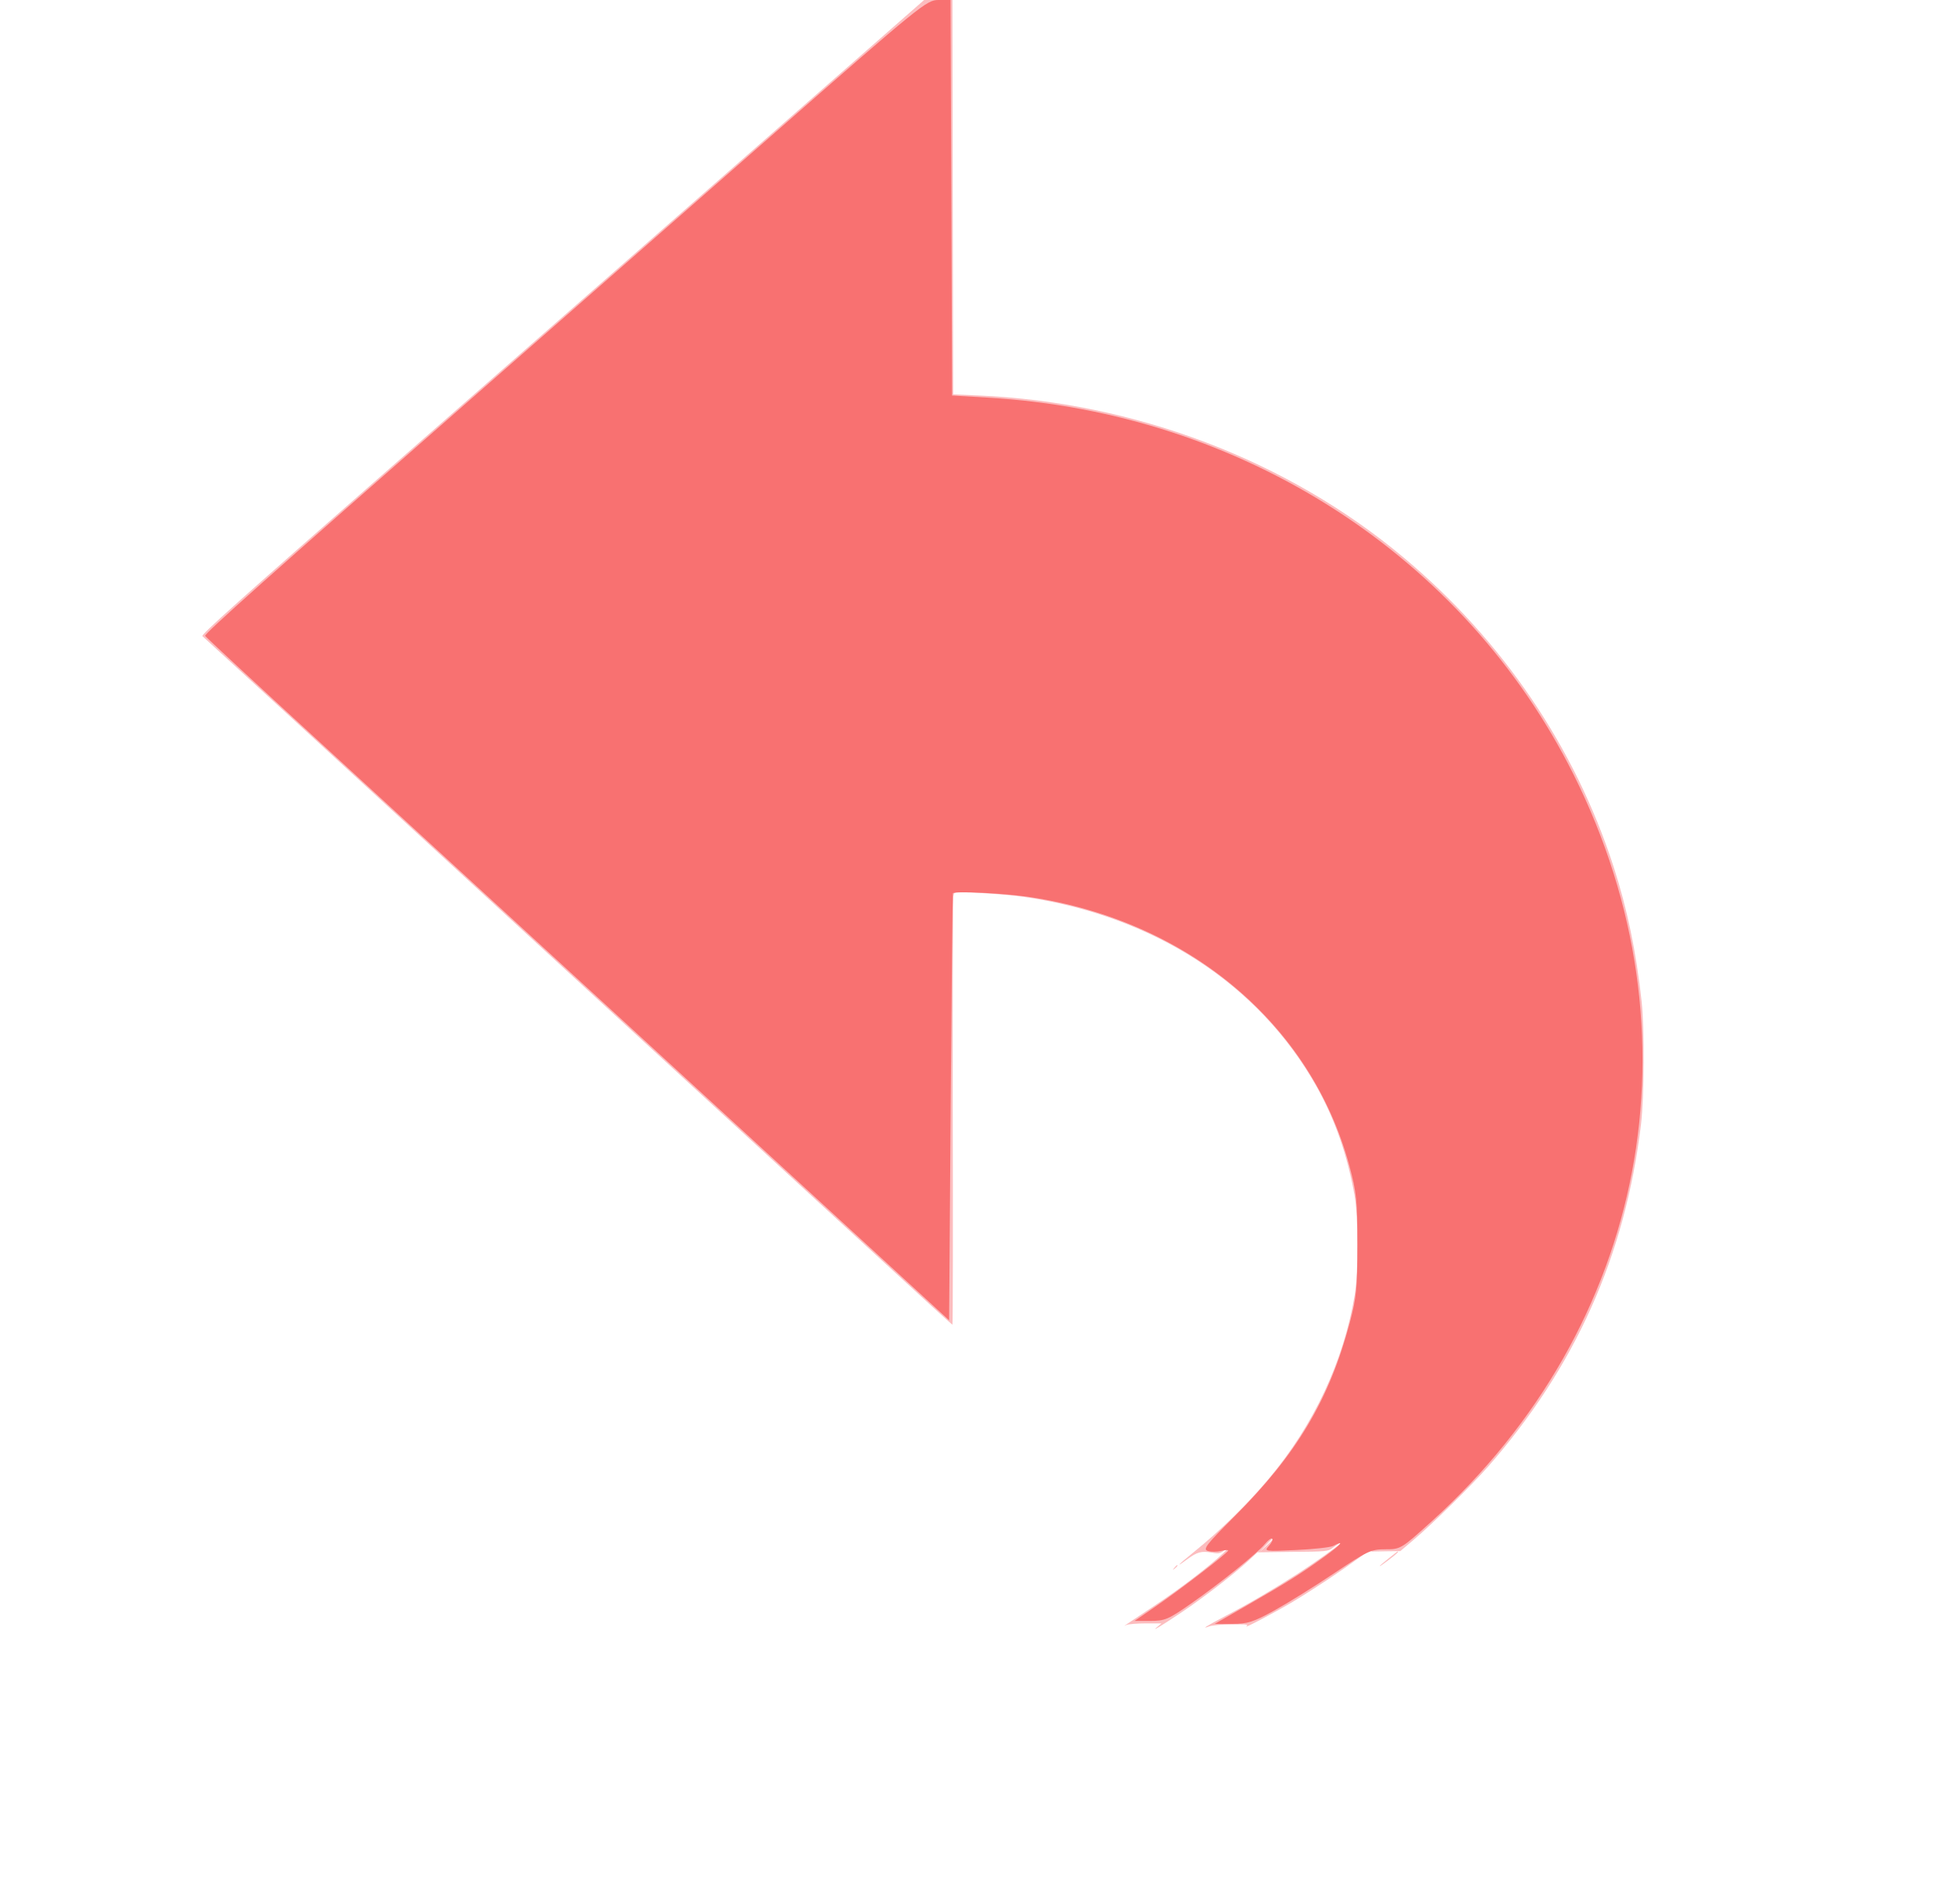
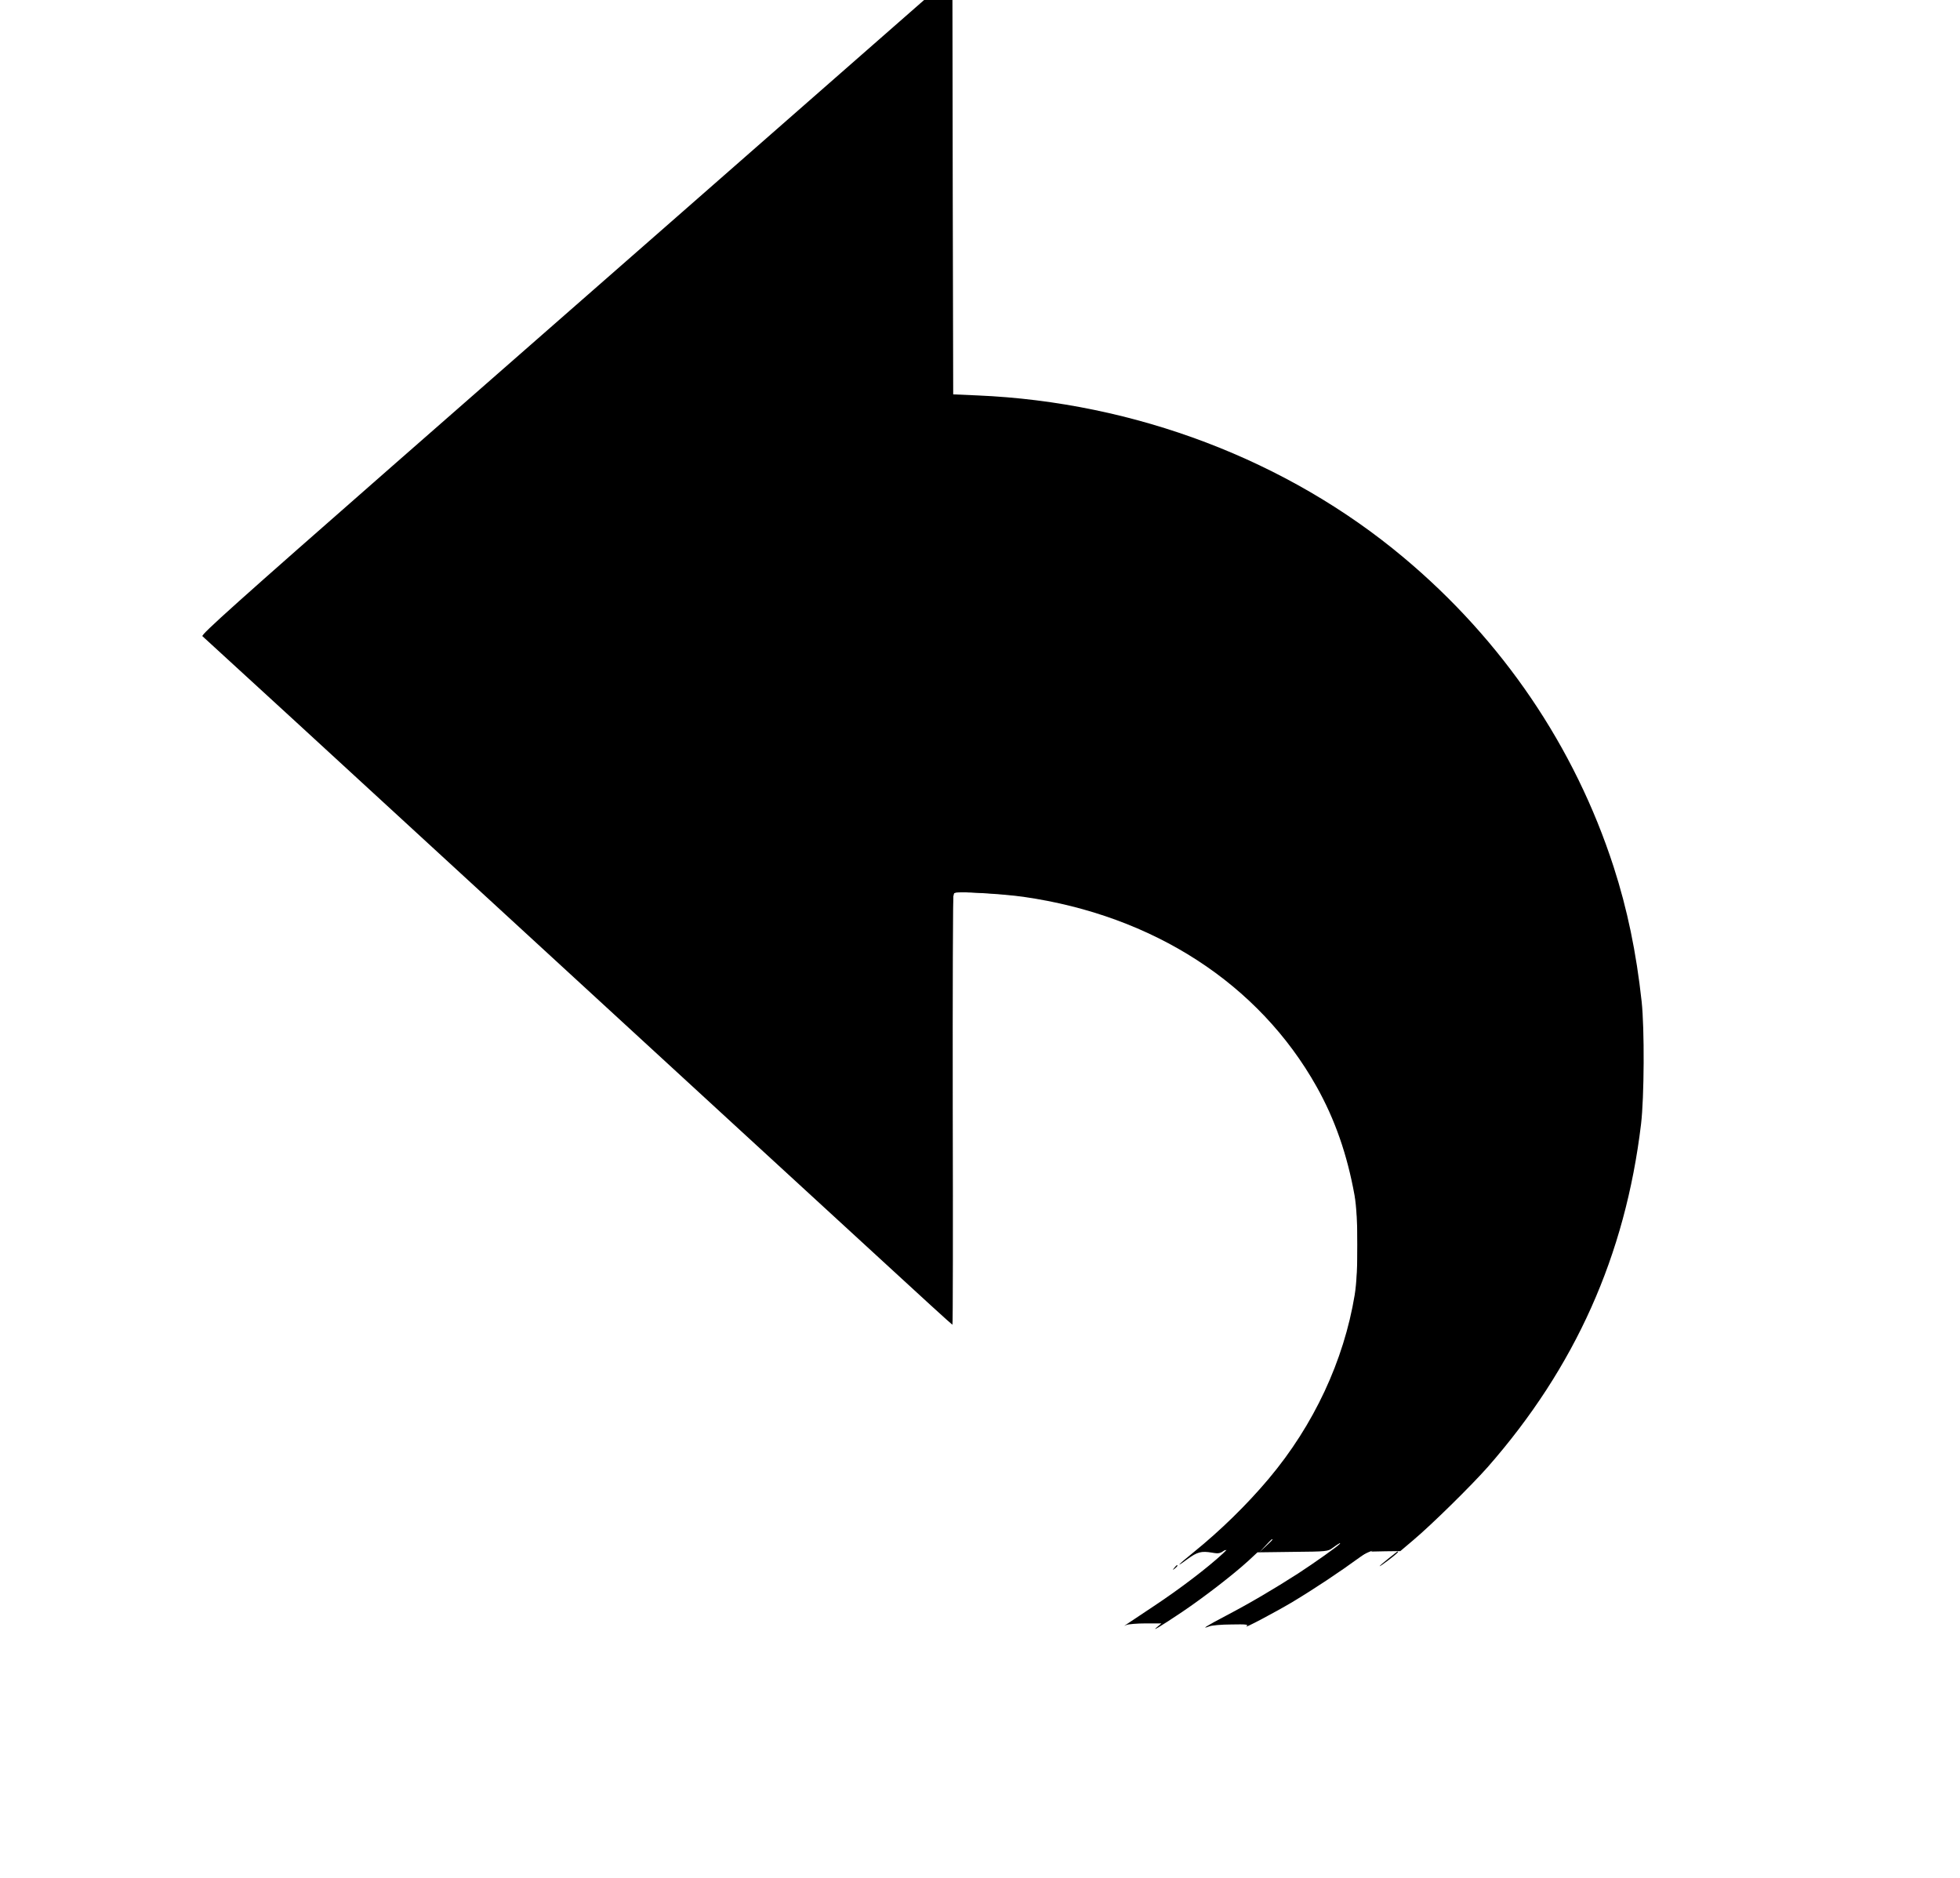
<svg xmlns="http://www.w3.org/2000/svg" version="1.0" width="1280pt" height="1226pt" viewBox="0 0 1280 1226" preserveAspectRatio="xMidYMid meet" id="svg84">
  <defs id="defs88" />
-   <g transform="translate(0,1226) scale(0.1,-0.1)" fill="#000000" stroke="none" id="g82" style="fill:#fcbdbf;fill-opacity:1">
-     <path d="M5485 11778 c-302 -265 -802 -703 -1110 -973 -308 -270 -1124 -985 -1814 -1589 -1005 -881 -1251 -1101 -1239 -1110 8 -6 900 -825 1983 -1821 1083 -995 2181 -2005 2440 -2242 258 -238 472 -433 475 -433 3 0 4 633 2 1407 -1 774 1 1410 5 1414 11 11 327 -8 458 -27 848 -122 1536 -568 1913 -1239 120 -214 200 -444 248 -710 25 -143 26 -497 1 -650 -71 -430 -267 -850 -561 -1200 -142 -169 -315 -338 -493 -482 -103 -83 -123 -106 -38 -43 63 46 90 54 160 42 46 -8 53 -6 90 21 29 21 23 13 -20 -28 -96 -89 -277 -228 -451 -343 -88 -59 -169 -113 -180 -120 -17 -11 -17 -11 3 -2 12 5 68 10 125 10 l103 0 -25 -21 c-48 -39 14 -2 159 95 145 98 332 242 435 336 l58 54 230 3 c224 2 230 3 261 26 38 28 67 45 52 30 -21 -21 -167 -125 -276 -196 -159 -102 -313 -193 -473 -277 -131 -69 -166 -91 -108 -69 15 6 79 12 143 12 98 2 114 0 100 -11 -26 -22 189 92 300 158 146 88 304 193 444 295 66 48 109 75 95 61 l-25 -27 95 2 95 1 85 72 c120 101 376 353 485 476 572 652 899 1382 1002 2240 21 176 23 624 4 800 -35 321 -94 605 -183 880 -254 784 -726 1480 -1373 2021 -758 635 -1753 1013 -2780 1057 l-160 7 -3 1288 -2 1287 -93 0 -92 0 -550 -482z m2825 -9571 c0 -2 -19 -21 -42 -42 l-43 -40 40 43 c36 39 45 47 45 39z m730 -1 c0 -2 -8 -10 -17 -17 -16 -13 -17 -12 -4 4 13 16 21 21 21 13z" id="path76" style="fill:#fcbdbf;fill-opacity:1" />
-     <path d="M9068 2084 c-32 -25 -58 -48 -58 -50 0 -3 27 16 60 41 52 40 68 55 58 55 -2 0 -29 -21 -60 -46z" id="path78" style="fill:#fcbdbf;fill-opacity:1" />
-     <path d="M7669 2023 c-13 -16 -12 -17 4 -4 16 13 21 21 13 21 -2 0 -10 -8 -17 -17z" id="path80" style="fill:#fcbdbf;fill-opacity:1" />
+   <g transform="translate(0,1226) scale(0.1,-0.1)" fill="currentColor" stroke="none" id="g82" style="fill:currentColor;fill-opacity:1">
+     <path d="M5485 11778 c-302 -265 -802 -703 -1110 -973 -308 -270 -1124 -985 -1814 -1589 -1005 -881 -1251 -1101 -1239 -1110 8 -6 900 -825 1983 -1821 1083 -995 2181 -2005 2440 -2242 258 -238 472 -433 475 -433 3 0 4 633 2 1407 -1 774 1 1410 5 1414 11 11 327 -8 458 -27 848 -122 1536 -568 1913 -1239 120 -214 200 -444 248 -710 25 -143 26 -497 1 -650 -71 -430 -267 -850 -561 -1200 -142 -169 -315 -338 -493 -482 -103 -83 -123 -106 -38 -43 63 46 90 54 160 42 46 -8 53 -6 90 21 29 21 23 13 -20 -28 -96 -89 -277 -228 -451 -343 -88 -59 -169 -113 -180 -120 -17 -11 -17 -11 3 -2 12 5 68 10 125 10 l103 0 -25 -21 c-48 -39 14 -2 159 95 145 98 332 242 435 336 l58 54 230 3 c224 2 230 3 261 26 38 28 67 45 52 30 -21 -21 -167 -125 -276 -196 -159 -102 -313 -193 -473 -277 -131 -69 -166 -91 -108 -69 15 6 79 12 143 12 98 2 114 0 100 -11 -26 -22 189 92 300 158 146 88 304 193 444 295 66 48 109 75 95 61 l-25 -27 95 2 95 1 85 72 c120 101 376 353 485 476 572 652 899 1382 1002 2240 21 176 23 624 4 800 -35 321 -94 605 -183 880 -254 784 -726 1480 -1373 2021 -758 635 -1753 1013 -2780 1057 l-160 7 -3 1288 -2 1287 -93 0 -92 0 -550 -482z m2825 -9571 c0 -2 -19 -21 -42 -42 l-43 -40 40 43 c36 39 45 47 45 39z m730 -1 c0 -2 -8 -10 -17 -17 -16 -13 -17 -12 -4 4 13 16 21 21 21 13z" id="path76" style="fill:currentColor;fill-opacity:1" />
+     <path d="M9068 2084 c-32 -25 -58 -48 -58 -50 0 -3 27 16 60 41 52 40 68 55 58 55 -2 0 -29 -21 -60 -46z" id="path78" style="fill:currentColor;fill-opacity:1" />
+     <path d="M7669 2023 c-13 -16 -12 -17 4 -4 16 13 21 21 13 21 -2 0 -10 -8 -17 -17z" id="path80" style="fill:currentColor;fill-opacity:1" />
  </g>
-   <path style="fill:#fcbdbf;fill-opacity:1;stroke-width:2.599" d="m 1090.394,1395.265 c 36.773,-21.061 77.782,-48.483 77.782,-52.012 0,-1.306 -2.631,-0.701 -5.847,1.344 -3.829,2.435 -15.449,4.047 -33.655,4.669 -25.375,0.867 -27.478,0.586 -24.039,-3.213 6.85,-7.569 3.905,-9.096 -3.382,-1.753 -11.181,11.267 -46.401,39.522 -67.123,53.846 -16.783,11.602 -20.329,13.021 -32.542,13.021 h -13.706 l 23.227,-15.84 c 27.282,-18.606 58.311,-43.535 58.311,-46.849 0,-1.279 -2.162,-0.976 -4.805,0.675 -2.753,1.719 -7.843,2.239 -11.918,1.216 -6.99,-1.754 -6.705,-2.17 16.55,-24.061 69.573,-65.493 108.951,-143.713 113.589,-225.632 8.492,-149.985 -99.716,-280.352 -261.861,-315.482 -31.288,-6.779 -85.462,-11.368 -89.975,-7.623 -2.517,2.089 -3.386,43.767 -3.905,187.244 l -0.667,184.557 -51.977,-47.834 C 745.865,1075.23 606.698,947.422 465.191,817.521 323.685,687.62 201.025,574.853 192.615,566.928 l -15.292,-14.409 9.163,-7.93 c 5.04,-4.361 38.234,-33.702 73.766,-65.202 C 295.783,447.887 432.934,327.431 565.031,211.707 796.771,8.691 805.603,1.272 816.45,0.508 l 11.242,-0.791 0.668,172.314 0.668,172.314 31.168,1.828 c 94.376,5.534 190.677,33.326 270.297,78.005 246.219,138.166 360.387,428.832 267.219,680.327 -31.06,83.844 -83.102,158.429 -157.715,226.036 -20.244,18.343 -20.566,18.513 -33.785,17.848 -12.707,-0.64 -14.572,0.181 -38.914,17.119 -14.062,9.785 -37.433,24.646 -51.935,33.025 -24.083,13.914 -27.705,15.233 -41.818,15.233 h -15.451 z m 115.465,-54.267 c 0.883,-1.429 0.368,-2.599 -1.146,-2.599 -1.514,0 -2.752,1.169 -2.752,2.599 0,1.429 0.516,2.599 1.146,2.599 0.63,0 1.869,-1.169 2.752,-2.599 z" id="path1076" transform="scale(0.75)" />
-   <path style="fill:#f87171;fill-opacity:1;stroke-width:2.599" d="m 1086.313,1397.356 c 34.502,-19.772 47.159,-27.749 67.438,-42.505 14.354,-10.445 17.461,-14.367 7.108,-8.973 -2.407,1.254 -16.999,2.863 -32.425,3.575 -27.335,1.262 -27.936,1.171 -23.622,-3.596 2.434,-2.69 3.787,-5.53 3.006,-6.311 -0.781,-0.781 -3.614,1.273 -6.296,4.564 -6.627,8.134 -39.21,34.392 -64.927,52.323 -19.217,13.399 -22.379,14.734 -34.897,14.734 h -13.766 l 19.304,-13.292 c 21.944,-15.11 62.185,-46.153 62.185,-47.971 0,-0.664 -2.839,-0.495 -6.309,0.376 -3.47,0.871 -8.632,0.846 -11.472,-0.055 -4.417,-1.402 -1.131,-5.657 22.757,-29.471 54.69,-54.523 83.077,-102.129 100.918,-169.249 5.82,-21.894 6.622,-30.102 6.629,-67.791 0.01,-38.469 -0.715,-45.554 -7.017,-68.869 -33.345,-123.369 -140.165,-213.122 -278.329,-233.862 -22.008,-3.303 -64.929,-5.41 -66.859,-3.282 -0.324,0.357 -1.201,84.142 -1.949,186.188 l -1.36,185.538 -50.677,-46.542 C 747.879,1077.287 646.135,983.825 549.653,895.191 453.172,806.557 330.377,693.795 276.776,644.61 223.175,595.425 179.008,554.466 178.627,553.589 177.815,551.719 236.104,499.786 409.316,348.054 478.64,287.327 596.375,184.172 670.95,118.821 802.2,3.803 806.878,0 817.116,0 h 10.576 l 0.668,172.173 0.668,172.173 31.168,1.828 c 221.143,12.968 414.829,137.609 510.044,328.224 112.568,225.354 64.111,480.138 -123.644,650.107 -26.584,24.066 -26.956,24.29 -40.282,24.294 -12.497,0 -15.659,1.485 -44.636,20.901 -17.152,11.493 -40.66,26.11 -52.24,32.481 -18.238,10.035 -23.105,11.583 -36.384,11.571 l -15.329,-0.013 28.587,-16.382 z" id="path2356" transform="scale(0.75)" />
+   <path style="fill:currentColor;fill-opacity:1;stroke-width:2.599" d="m 1090.394,1395.265 c 36.773,-21.061 77.782,-48.483 77.782,-52.012 0,-1.306 -2.631,-0.701 -5.847,1.344 -3.829,2.435 -15.449,4.047 -33.655,4.669 -25.375,0.867 -27.478,0.586 -24.039,-3.213 6.85,-7.569 3.905,-9.096 -3.382,-1.753 -11.181,11.267 -46.401,39.522 -67.123,53.846 -16.783,11.602 -20.329,13.021 -32.542,13.021 h -13.706 l 23.227,-15.84 c 27.282,-18.606 58.311,-43.535 58.311,-46.849 0,-1.279 -2.162,-0.976 -4.805,0.675 -2.753,1.719 -7.843,2.239 -11.918,1.216 -6.99,-1.754 -6.705,-2.17 16.55,-24.061 69.573,-65.493 108.951,-143.713 113.589,-225.632 8.492,-149.985 -99.716,-280.352 -261.861,-315.482 -31.288,-6.779 -85.462,-11.368 -89.975,-7.623 -2.517,2.089 -3.386,43.767 -3.905,187.244 l -0.667,184.557 -51.977,-47.834 C 745.865,1075.23 606.698,947.422 465.191,817.521 323.685,687.62 201.025,574.853 192.615,566.928 l -15.292,-14.409 9.163,-7.93 c 5.04,-4.361 38.234,-33.702 73.766,-65.202 C 295.783,447.887 432.934,327.431 565.031,211.707 796.771,8.691 805.603,1.272 816.45,0.508 l 11.242,-0.791 0.668,172.314 0.668,172.314 31.168,1.828 c 94.376,5.534 190.677,33.326 270.297,78.005 246.219,138.166 360.387,428.832 267.219,680.327 -31.06,83.844 -83.102,158.429 -157.715,226.036 -20.244,18.343 -20.566,18.513 -33.785,17.848 -12.707,-0.64 -14.572,0.181 -38.914,17.119 -14.062,9.785 -37.433,24.646 -51.935,33.025 -24.083,13.914 -27.705,15.233 -41.818,15.233 h -15.451 z m 115.465,-54.267 c 0.883,-1.429 0.368,-2.599 -1.146,-2.599 -1.514,0 -2.752,1.169 -2.752,2.599 0,1.429 0.516,2.599 1.146,2.599 0.63,0 1.869,-1.169 2.752,-2.599 z" id="path1076" transform="scale(0.75)" />
+   <path style="fill:currentColor;fill-opacity:1;stroke-width:2.599" d="m 1086.313,1397.356 c 34.502,-19.772 47.159,-27.749 67.438,-42.505 14.354,-10.445 17.461,-14.367 7.108,-8.973 -2.407,1.254 -16.999,2.863 -32.425,3.575 -27.335,1.262 -27.936,1.171 -23.622,-3.596 2.434,-2.69 3.787,-5.53 3.006,-6.311 -0.781,-0.781 -3.614,1.273 -6.296,4.564 -6.627,8.134 -39.21,34.392 -64.927,52.323 -19.217,13.399 -22.379,14.734 -34.897,14.734 h -13.766 l 19.304,-13.292 c 21.944,-15.11 62.185,-46.153 62.185,-47.971 0,-0.664 -2.839,-0.495 -6.309,0.376 -3.47,0.871 -8.632,0.846 -11.472,-0.055 -4.417,-1.402 -1.131,-5.657 22.757,-29.471 54.69,-54.523 83.077,-102.129 100.918,-169.249 5.82,-21.894 6.622,-30.102 6.629,-67.791 0.01,-38.469 -0.715,-45.554 -7.017,-68.869 -33.345,-123.369 -140.165,-213.122 -278.329,-233.862 -22.008,-3.303 -64.929,-5.41 -66.859,-3.282 -0.324,0.357 -1.201,84.142 -1.949,186.188 l -1.36,185.538 -50.677,-46.542 C 747.879,1077.287 646.135,983.825 549.653,895.191 453.172,806.557 330.377,693.795 276.776,644.61 223.175,595.425 179.008,554.466 178.627,553.589 177.815,551.719 236.104,499.786 409.316,348.054 478.64,287.327 596.375,184.172 670.95,118.821 802.2,3.803 806.878,0 817.116,0 h 10.576 l 0.668,172.173 0.668,172.173 31.168,1.828 c 221.143,12.968 414.829,137.609 510.044,328.224 112.568,225.354 64.111,480.138 -123.644,650.107 -26.584,24.066 -26.956,24.29 -40.282,24.294 -12.497,0 -15.659,1.485 -44.636,20.901 -17.152,11.493 -40.66,26.11 -52.24,32.481 -18.238,10.035 -23.105,11.583 -36.384,11.571 l -15.329,-0.013 28.587,-16.382 z" id="path2356" transform="scale(0.75)" />
</svg>
